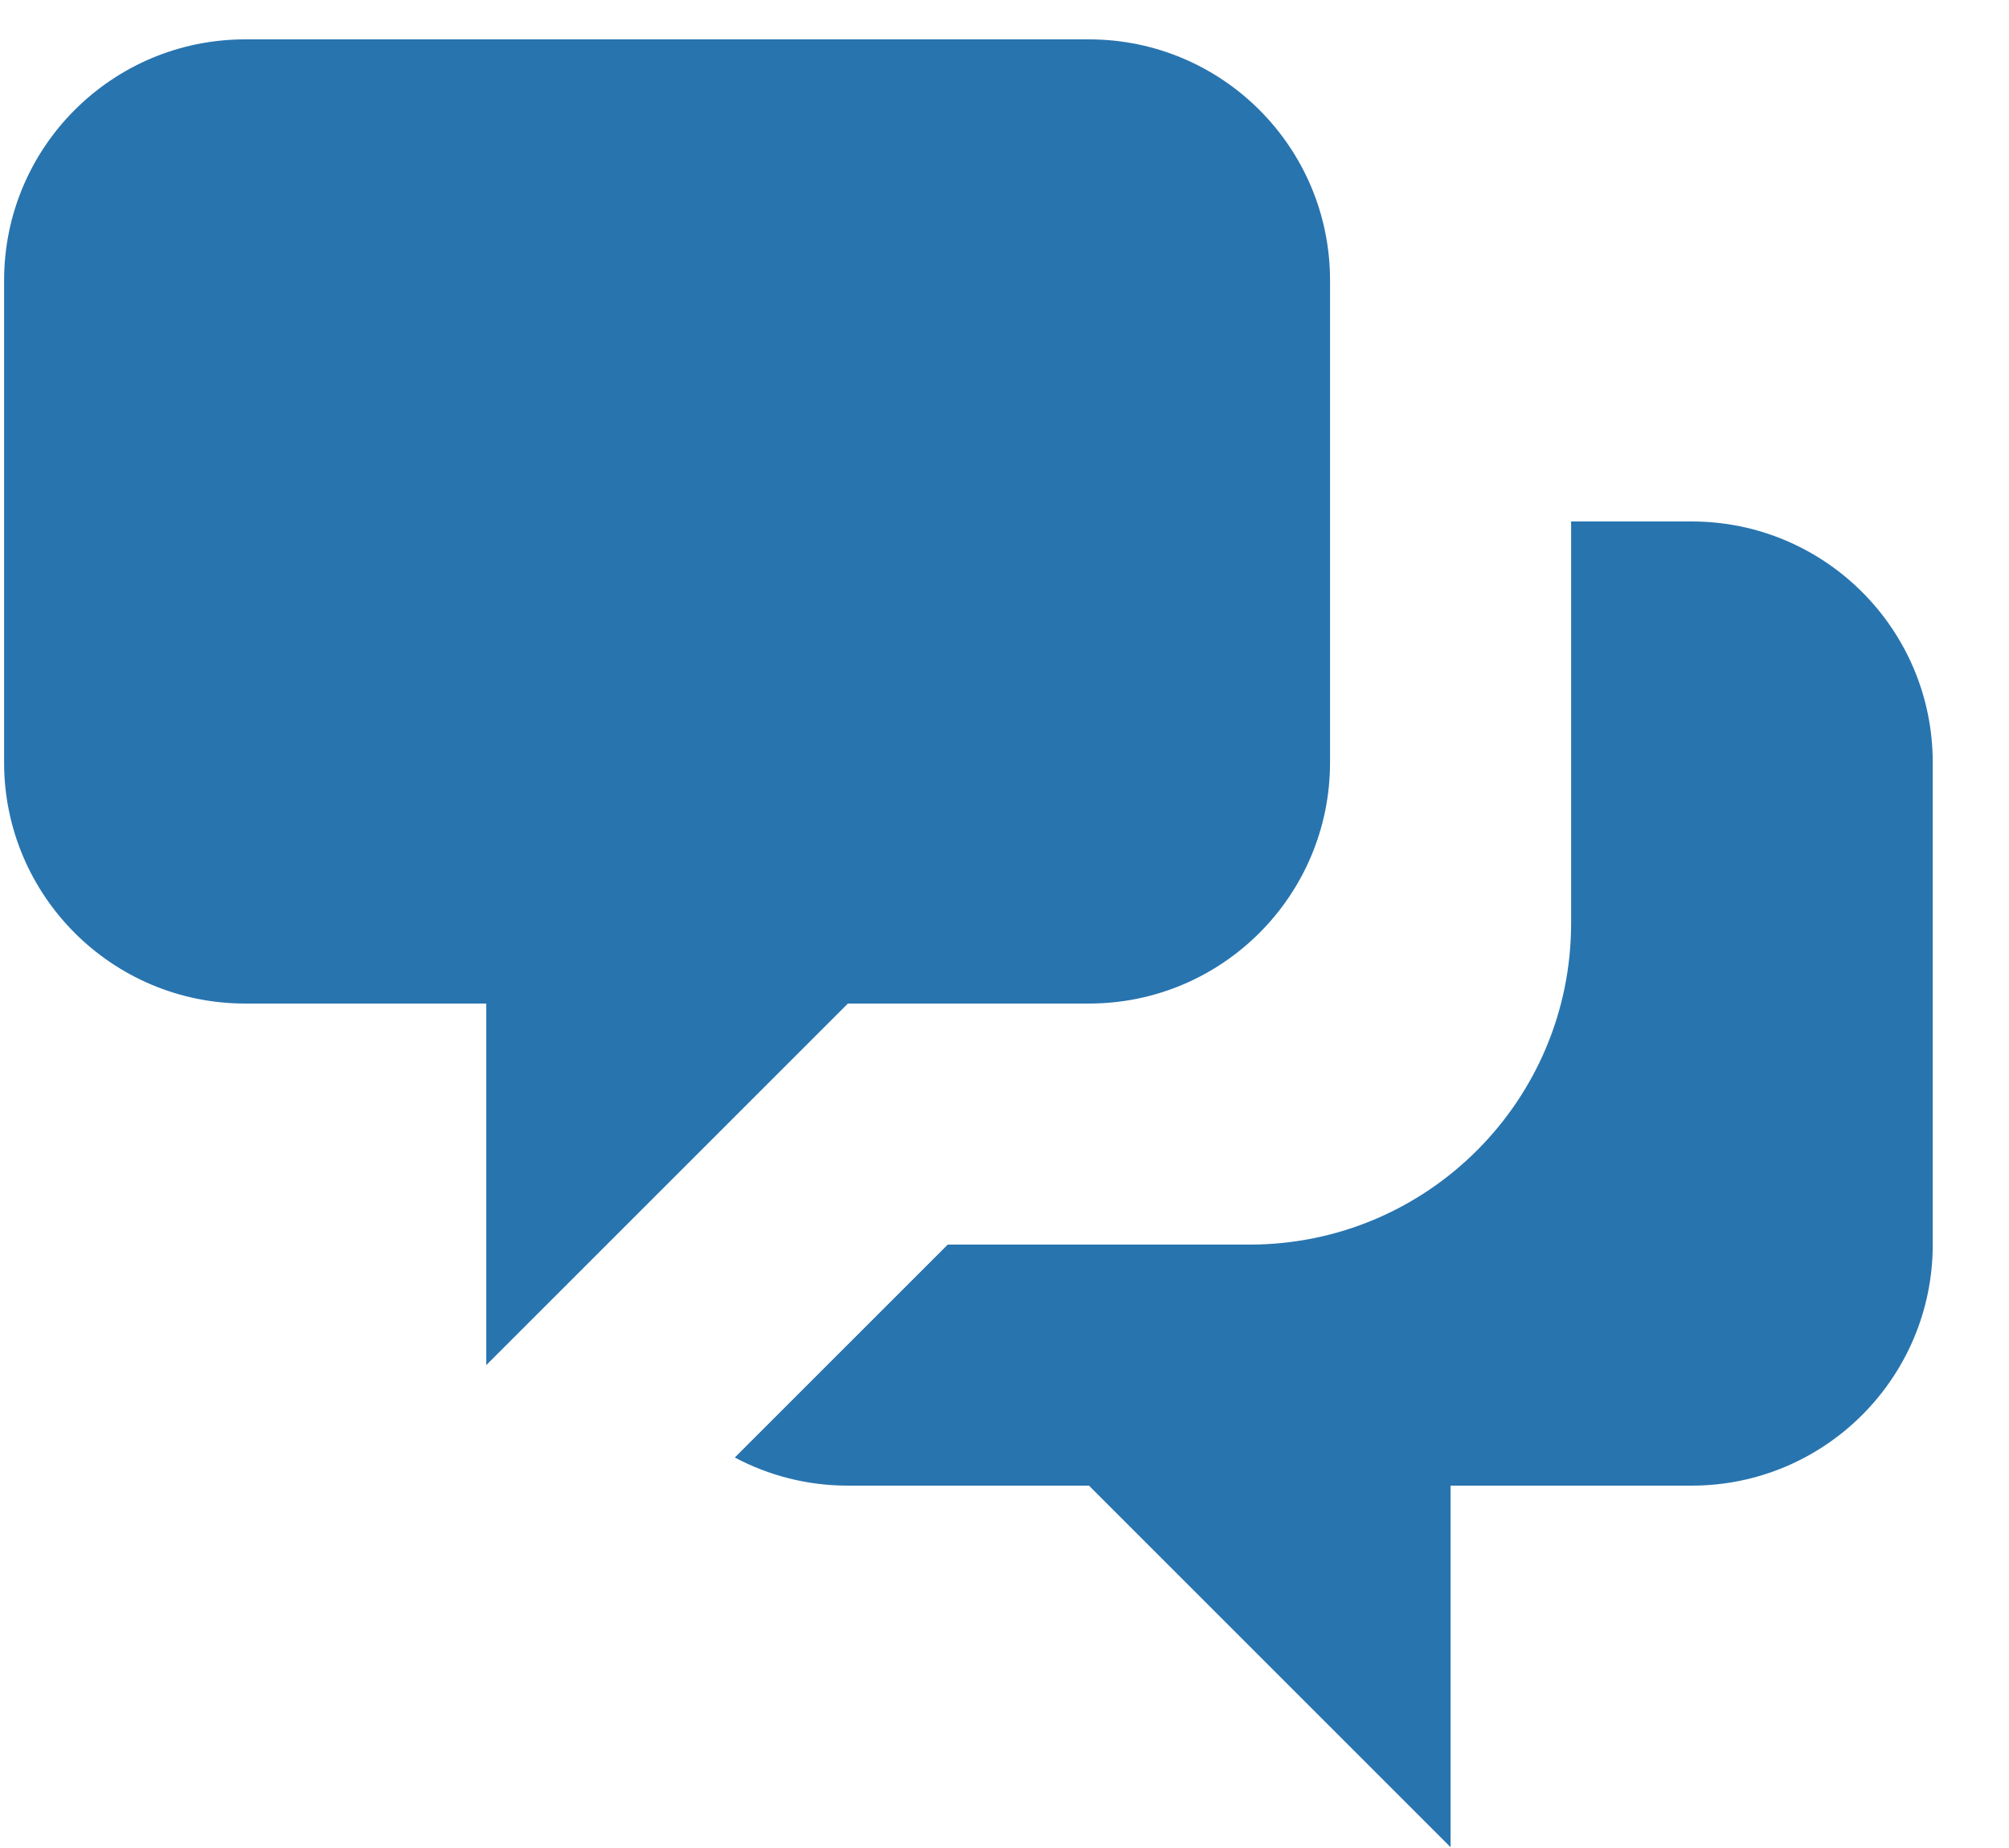
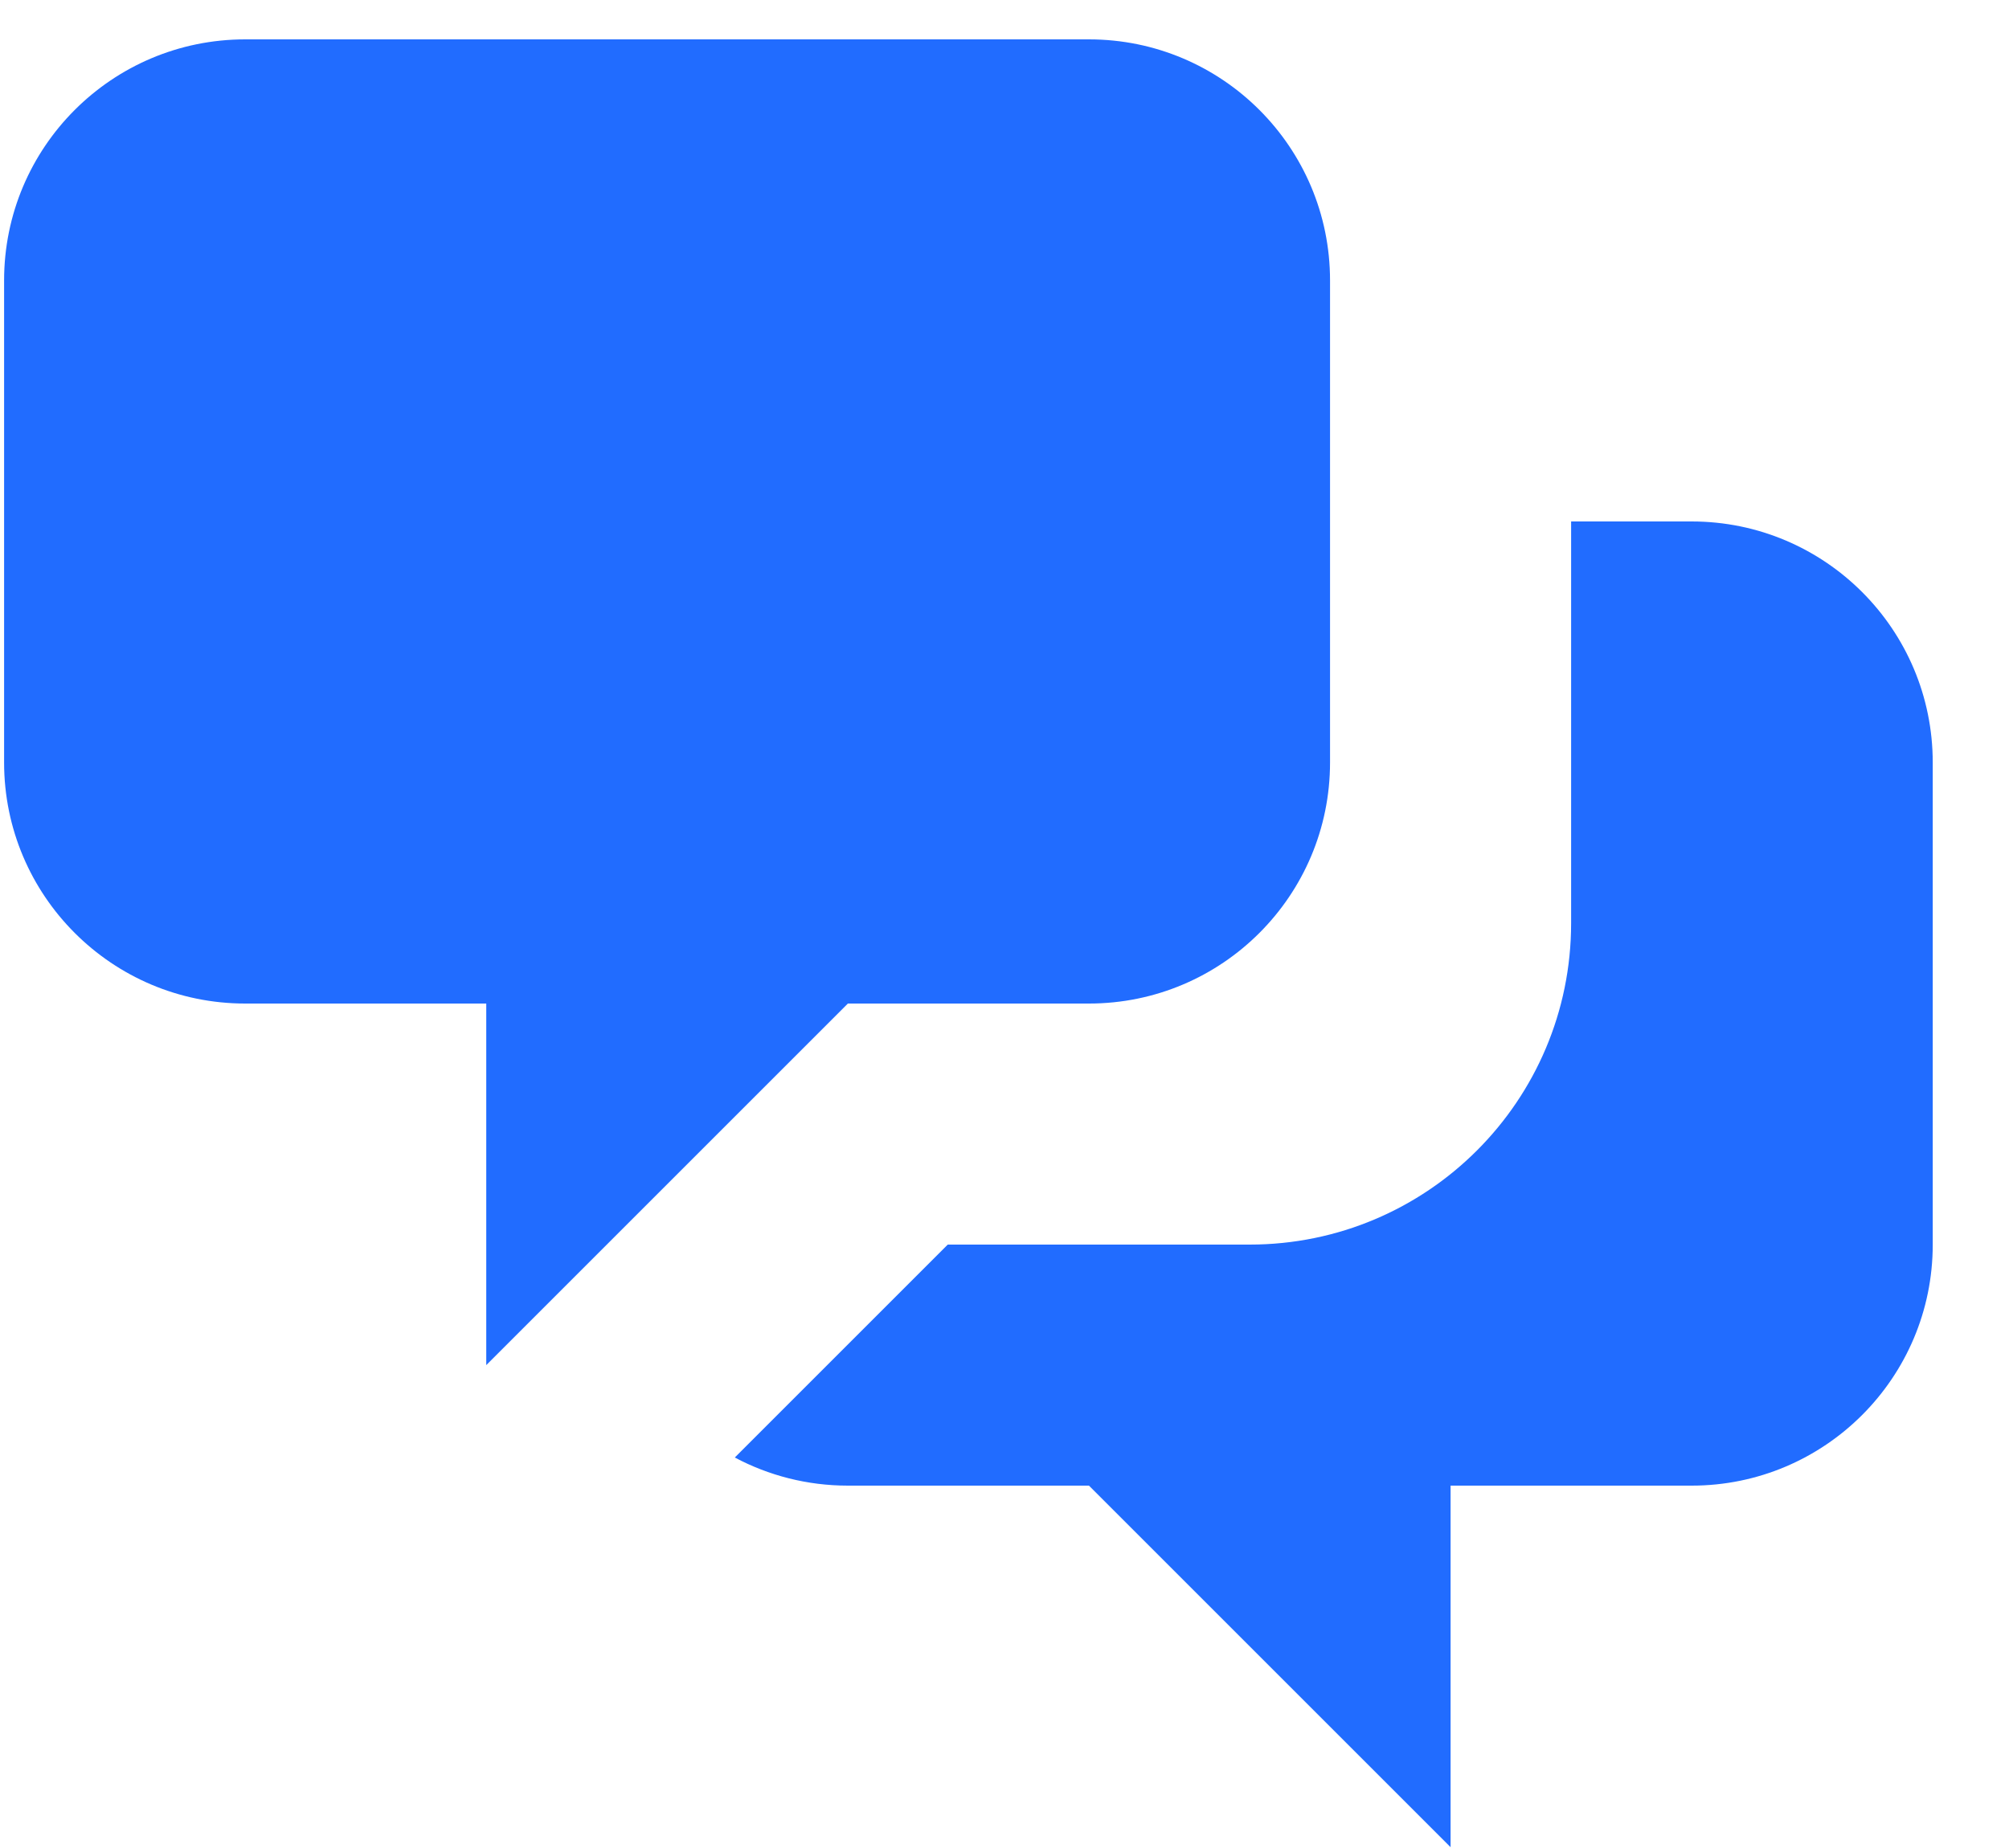
<svg xmlns="http://www.w3.org/2000/svg" width="25" height="23" viewBox="0 0 25 23" fill="none">
-   <path d="M0.051 3.49C0.051 1.833 1.394 0.49 3.051 0.49H13.551C15.208 0.49 16.551 1.833 16.551 3.49V9.49C16.551 11.146 15.208 12.49 13.551 12.49H10.551L6.051 16.99V12.49H3.051C1.394 12.49 0.051 11.146 0.051 9.49V3.49Z" fill="#2874AF" />
-   <path d="M19.551 6.49V11.49C19.551 13.699 17.76 15.49 15.551 15.49H11.794L9.144 18.14C9.563 18.363 10.043 18.49 10.551 18.49H13.551L18.051 22.99V18.49H21.051C22.708 18.49 24.051 17.146 24.051 15.49V9.49C24.051 7.833 22.708 6.49 21.051 6.49H19.551Z" fill="#2874AF" />
+   <path d="M0.051 3.49C0.051 1.833 1.394 0.49 3.051 0.49H13.551C15.208 0.49 16.551 1.833 16.551 3.49V9.49C16.551 11.146 15.208 12.49 13.551 12.49H10.551L6.051 16.99V12.49H3.051C1.394 12.49 0.051 11.146 0.051 9.49V3.49Z" fill="#216CFF" />
+   <path d="M19.551 6.49V11.49C19.551 13.699 17.76 15.49 15.551 15.49H11.794L9.144 18.14C9.563 18.363 10.043 18.49 10.551 18.49H13.551L18.051 22.99V18.49H21.051C22.708 18.49 24.051 17.146 24.051 15.49V9.49C24.051 7.833 22.708 6.49 21.051 6.49H19.551Z" fill="#216CFF" />
</svg>
